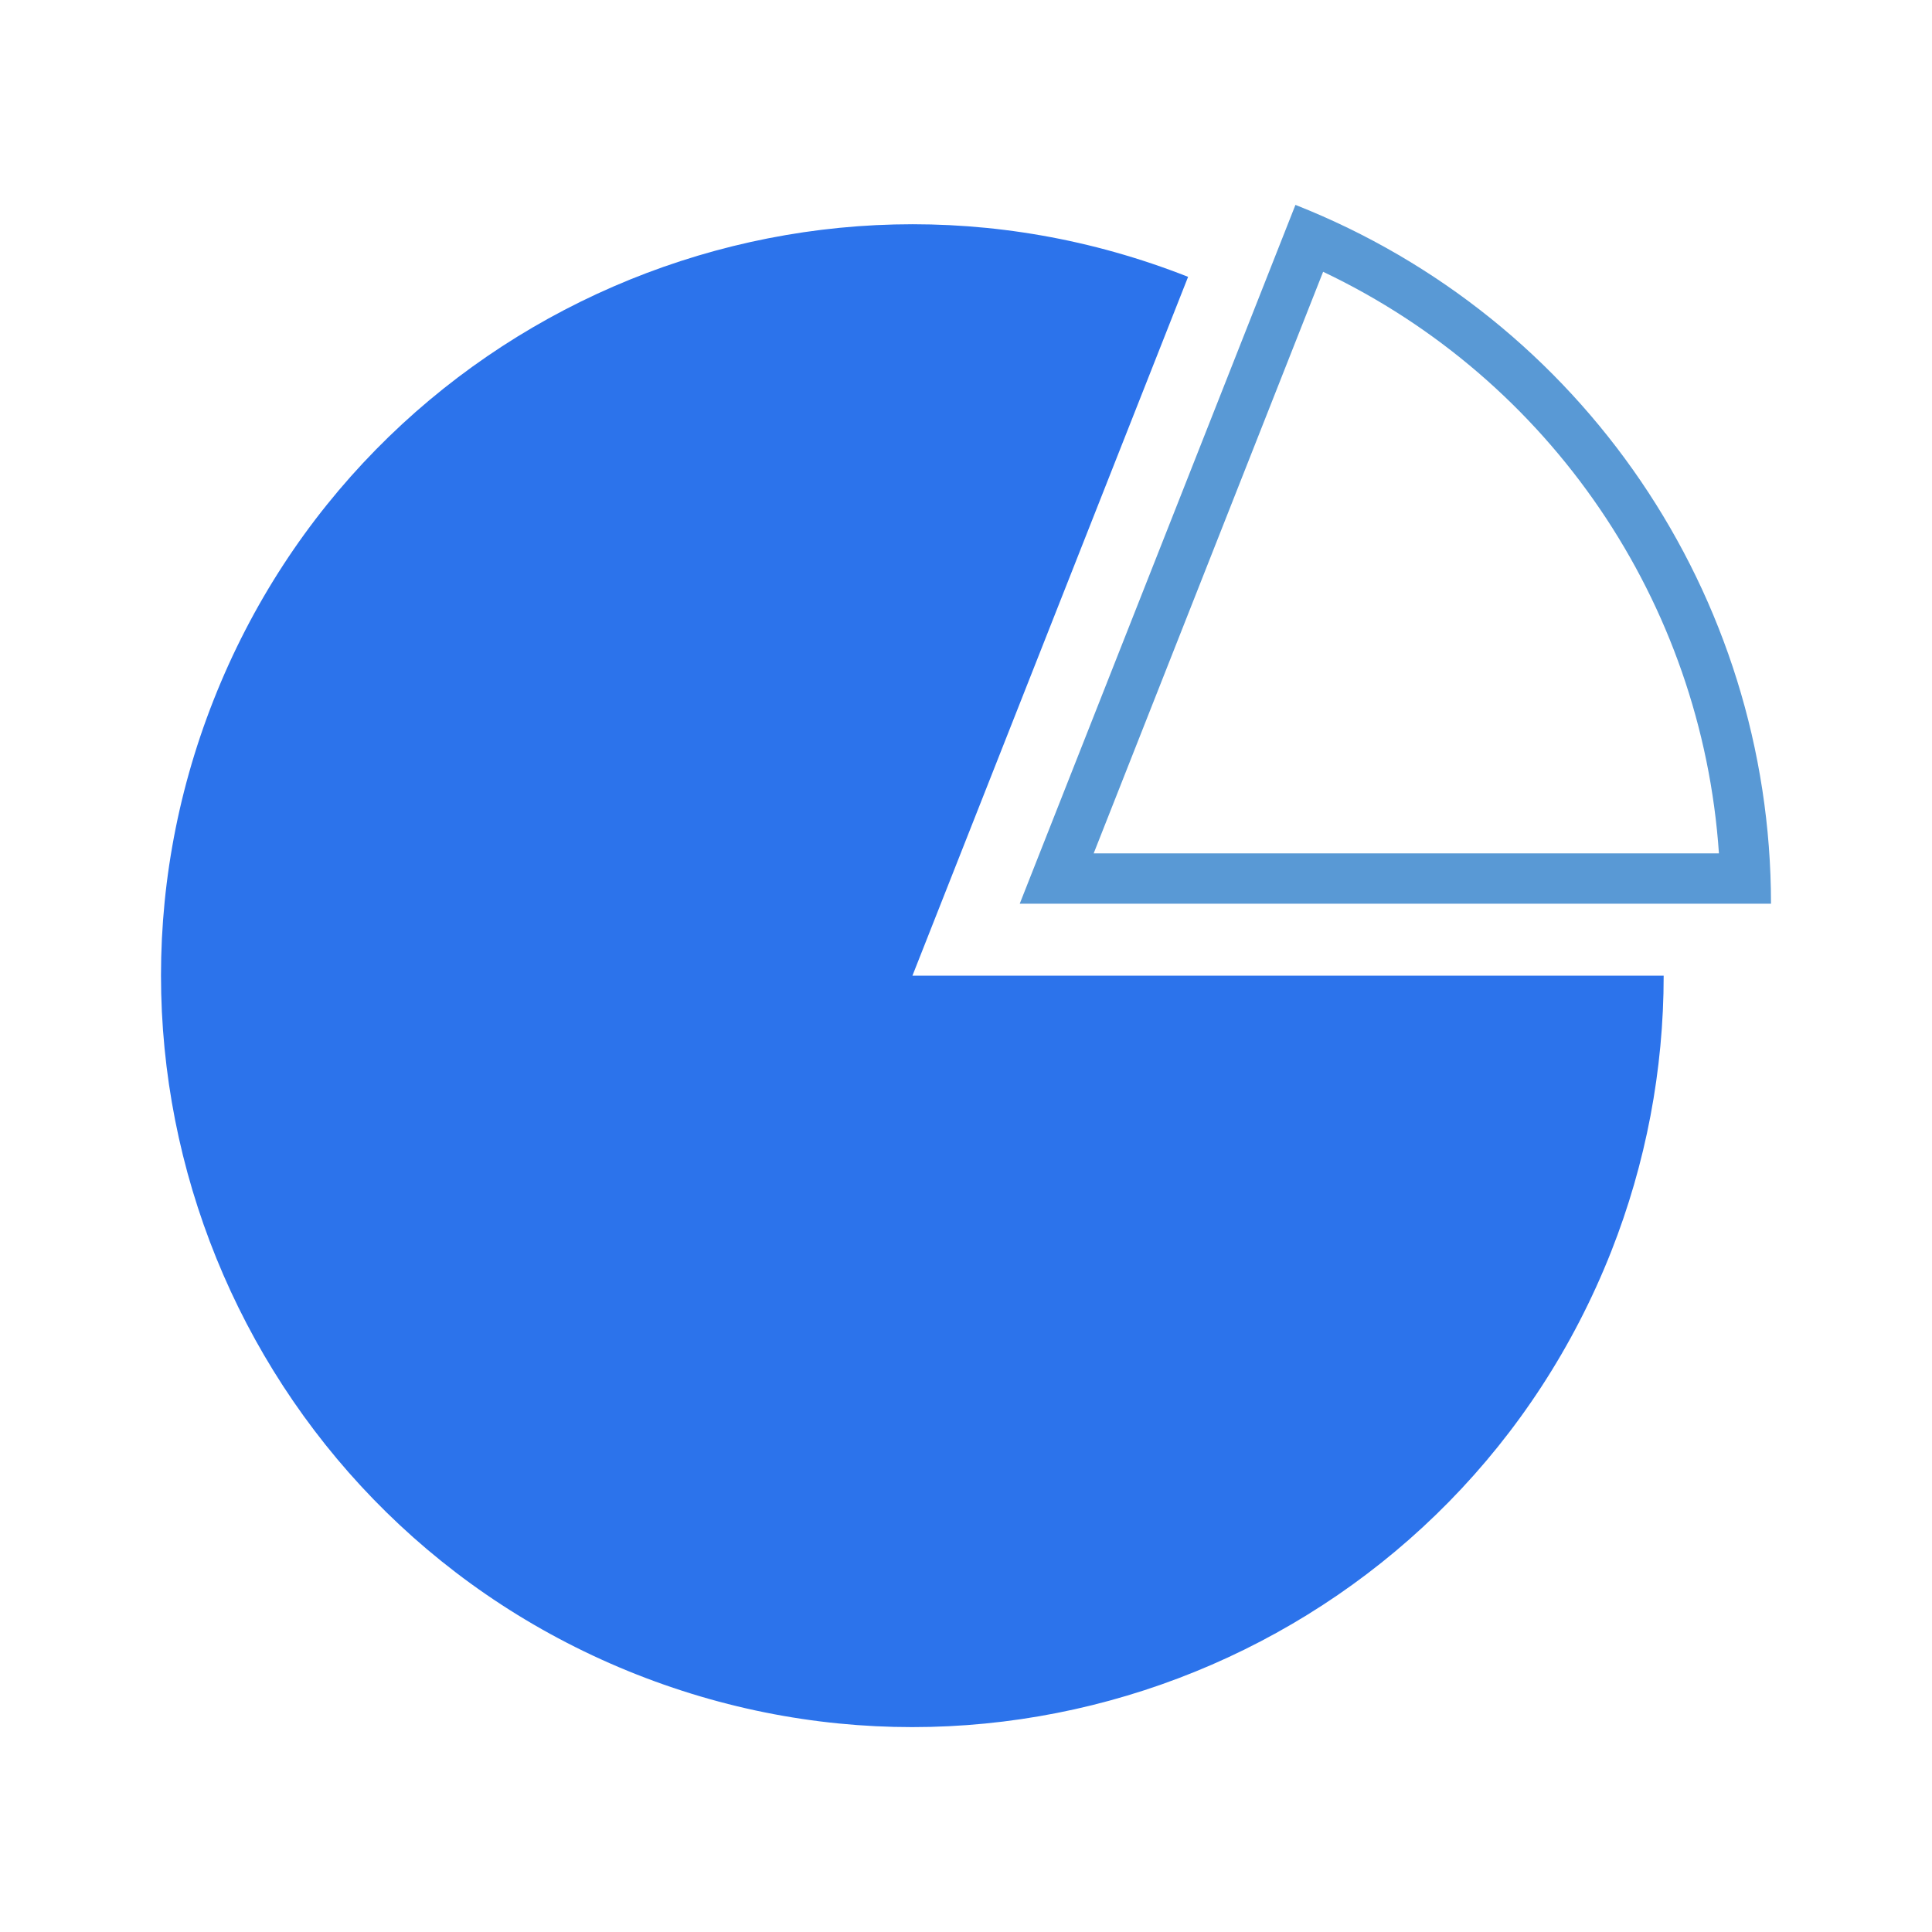
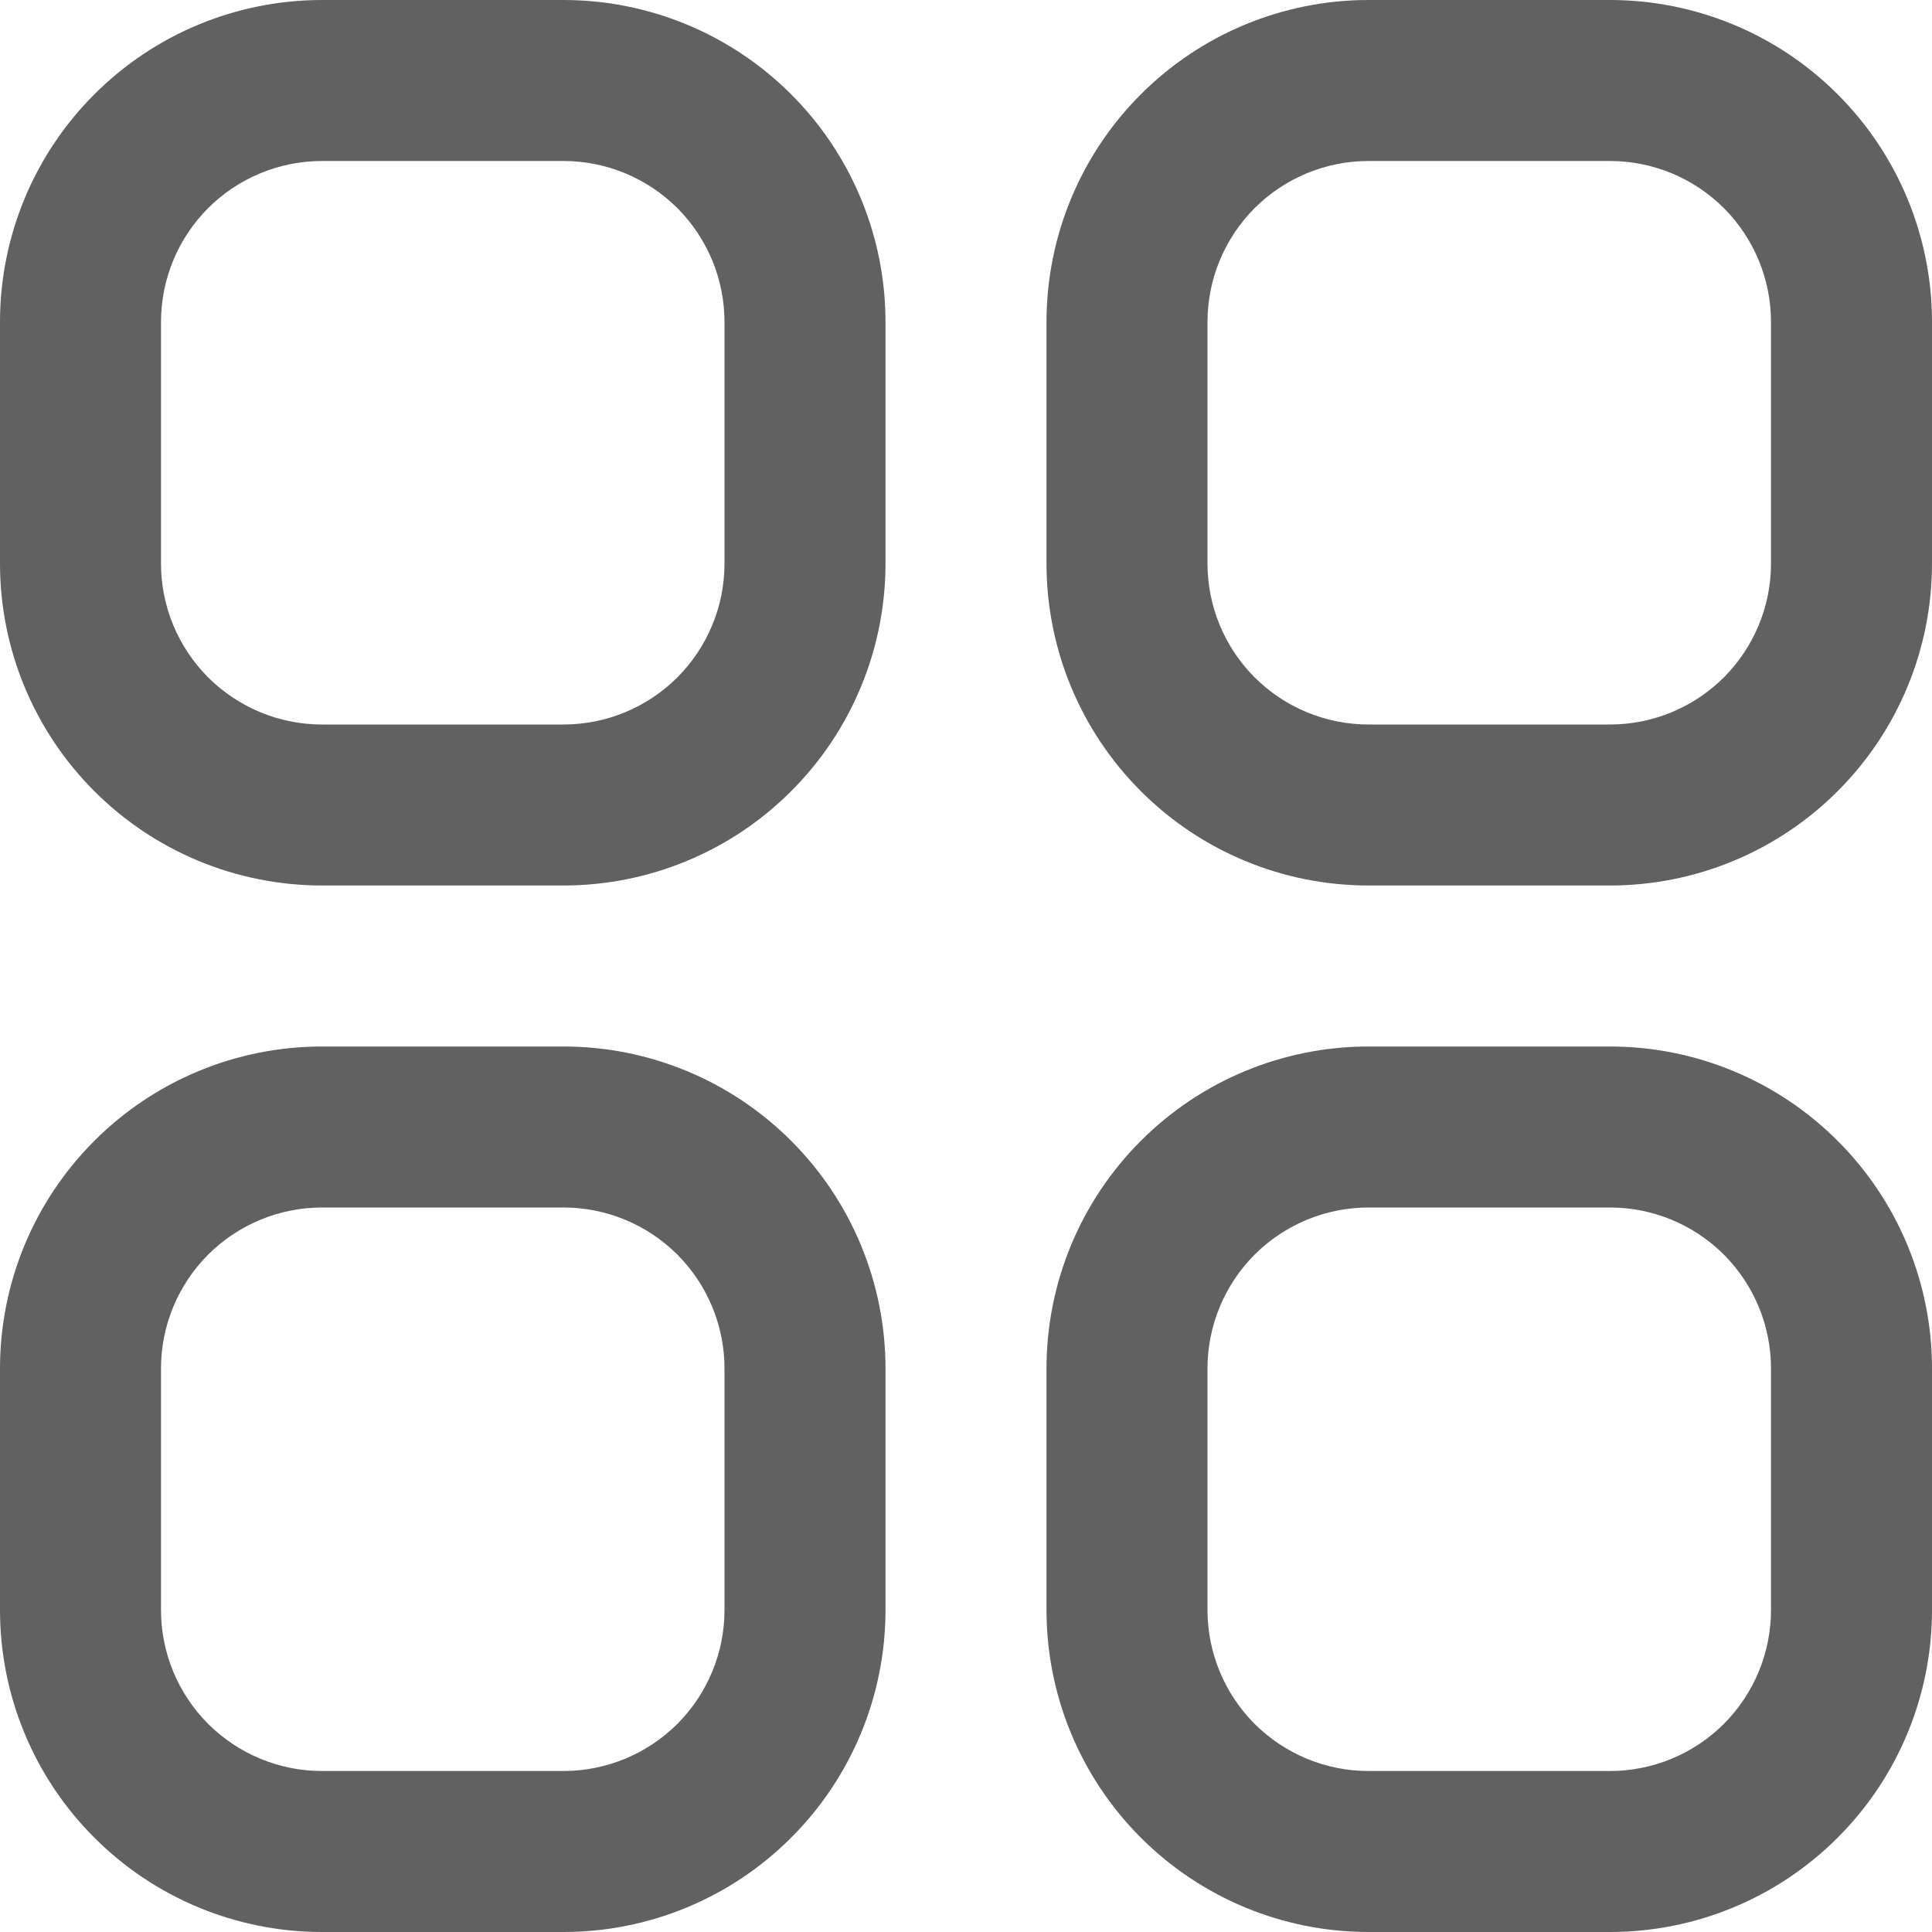
- <svg xmlns="http://www.w3.org/2000/svg" height="800px" width="800px" version="1.1" id="Layer_1" viewBox="-51.2 -51.2 614.40 614.40" xml:space="preserve" fill="#2C73EB" stroke="#2C73EB" stroke-width="0.005" transform="matrix(1, 0, 0, 1, 0, 0)rotate(0)">
-   <g id="SVGRepo_bgCarrier" stroke-width="0" />
-   <g id="SVGRepo_tracerCarrier" stroke-linecap="round" stroke-linejoin="round" stroke="#CCCCCC" stroke-width="2.048" />
-   <g id="SVGRepo_iconCarrier">
-     <path d="M326.628,36.841C203.89-11.574,65.143,48.678,16.728,171.416s11.837,261.485,134.575,309.9s261.485-11.837,309.9-134.575 c11.012-27.916,16.665-57.658,16.665-87.668H238.965L326.628,36.841z" />
-     <path style="fill:#5999d5;" d="M369.568,35.233c72.309,34.362,120.439,105.082,125.875,184.956H296.599L369.568,35.233 M360.769,13.955L273.09,236.187H512c-0.011-98.101-59.985-186.226-151.24-222.232L360.769,13.955z" />
-   </g>
+ <svg xmlns="http://www.w3.org/2000/svg" width="18" height="18" viewBox="0 0 18 18" fill="none">
+   <path d="M5.25 0H3C2.204 0 1.441 0.316 0.879 0.879C0.316 1.441 0 2.204 0 3L0 5.25C0 6.046 0.316 6.809 0.879 7.371C1.441 7.934 2.204 8.25 3 8.25H5.25C6.046 8.25 6.809 7.934 7.371 7.371C7.934 6.809 8.25 6.046 8.25 5.25V3C8.25 2.204 7.934 1.441 7.371 0.879C6.809 0.316 6.046 0 5.25 0V0ZM6.75 5.25C6.75 5.648 6.592 6.029 6.311 6.311C6.029 6.592 5.648 6.75 5.25 6.75H3C2.602 6.75 2.221 6.592 1.939 6.311C1.658 6.029 1.5 5.648 1.5 5.25V3C1.5 2.602 1.658 2.221 1.939 1.939C2.221 1.658 2.602 1.5 3 1.5H5.25C5.648 1.5 6.029 1.658 6.311 1.939C6.592 2.221 6.75 2.602 6.75 3V5.25Z" fill="#616161" />
+   <path d="M15 0H12.75C11.954 0 11.191 0.316 10.629 0.879C10.066 1.441 9.75 2.204 9.75 3V5.25C9.75 6.046 10.066 6.809 10.629 7.371C11.191 7.934 11.954 8.25 12.75 8.25H15C15.796 8.25 16.559 7.934 17.121 7.371C17.684 6.809 18 6.046 18 5.25V3C18 2.204 17.684 1.441 17.121 0.879C16.559 0.316 15.796 0 15 0V0ZM16.5 5.25C16.5 5.648 16.342 6.029 16.061 6.311C15.779 6.592 15.398 6.75 15 6.75H12.75C12.352 6.75 11.971 6.592 11.689 6.311C11.408 6.029 11.25 5.648 11.25 5.25V3C11.25 2.602 11.408 2.221 11.689 1.939C11.971 1.658 12.352 1.5 12.75 1.5H15C15.398 1.5 15.779 1.658 16.061 1.939C16.342 2.221 16.5 2.602 16.5 3V5.25Z" fill="#616161" />
+   <path d="M5.25 9.75H3C2.204 9.75 1.441 10.066 0.879 10.629C0.316 11.191 0 11.954 0 12.75L0 15C0 15.796 0.316 16.559 0.879 17.121C1.441 17.684 2.204 18 3 18H5.25C6.046 18 6.809 17.684 7.371 17.121C7.934 16.559 8.25 15.796 8.25 15V12.75C8.25 11.954 7.934 11.191 7.371 10.629C6.809 10.066 6.046 9.75 5.25 9.75ZM6.75 15C6.75 15.398 6.592 15.779 6.311 16.061C6.029 16.342 5.648 16.5 5.25 16.5H3C2.602 16.5 2.221 16.342 1.939 16.061C1.658 15.779 1.5 15.398 1.5 15V12.75C1.5 12.352 1.658 11.971 1.939 11.689C2.221 11.408 2.602 11.25 3 11.25H5.25C5.648 11.25 6.029 11.408 6.311 11.689C6.592 11.971 6.75 12.352 6.75 12.75V15Z" fill="#616161" />
+   <path d="M15 9.75H12.75C11.954 9.75 11.191 10.066 10.629 10.629C10.066 11.191 9.75 11.954 9.75 12.75V15C9.75 15.796 10.066 16.559 10.629 17.121C11.191 17.684 11.954 18 12.75 18H15C15.796 18 16.559 17.684 17.121 17.121C17.684 16.559 18 15.796 18 15V12.75C18 11.954 17.684 11.191 17.121 10.629C16.559 10.066 15.796 9.75 15 9.75ZM16.5 15C16.5 15.398 16.342 15.779 16.061 16.061C15.779 16.342 15.398 16.5 15 16.5H12.75C12.352 16.5 11.971 16.342 11.689 16.061C11.408 15.779 11.25 15.398 11.25 15V12.75C11.25 12.352 11.408 11.971 11.689 11.689C11.971 11.408 12.352 11.25 12.75 11.25H15C15.398 11.25 15.779 11.408 16.061 11.689C16.342 11.971 16.5 12.352 16.5 12.75V15Z" fill="#616161" />
</svg>
